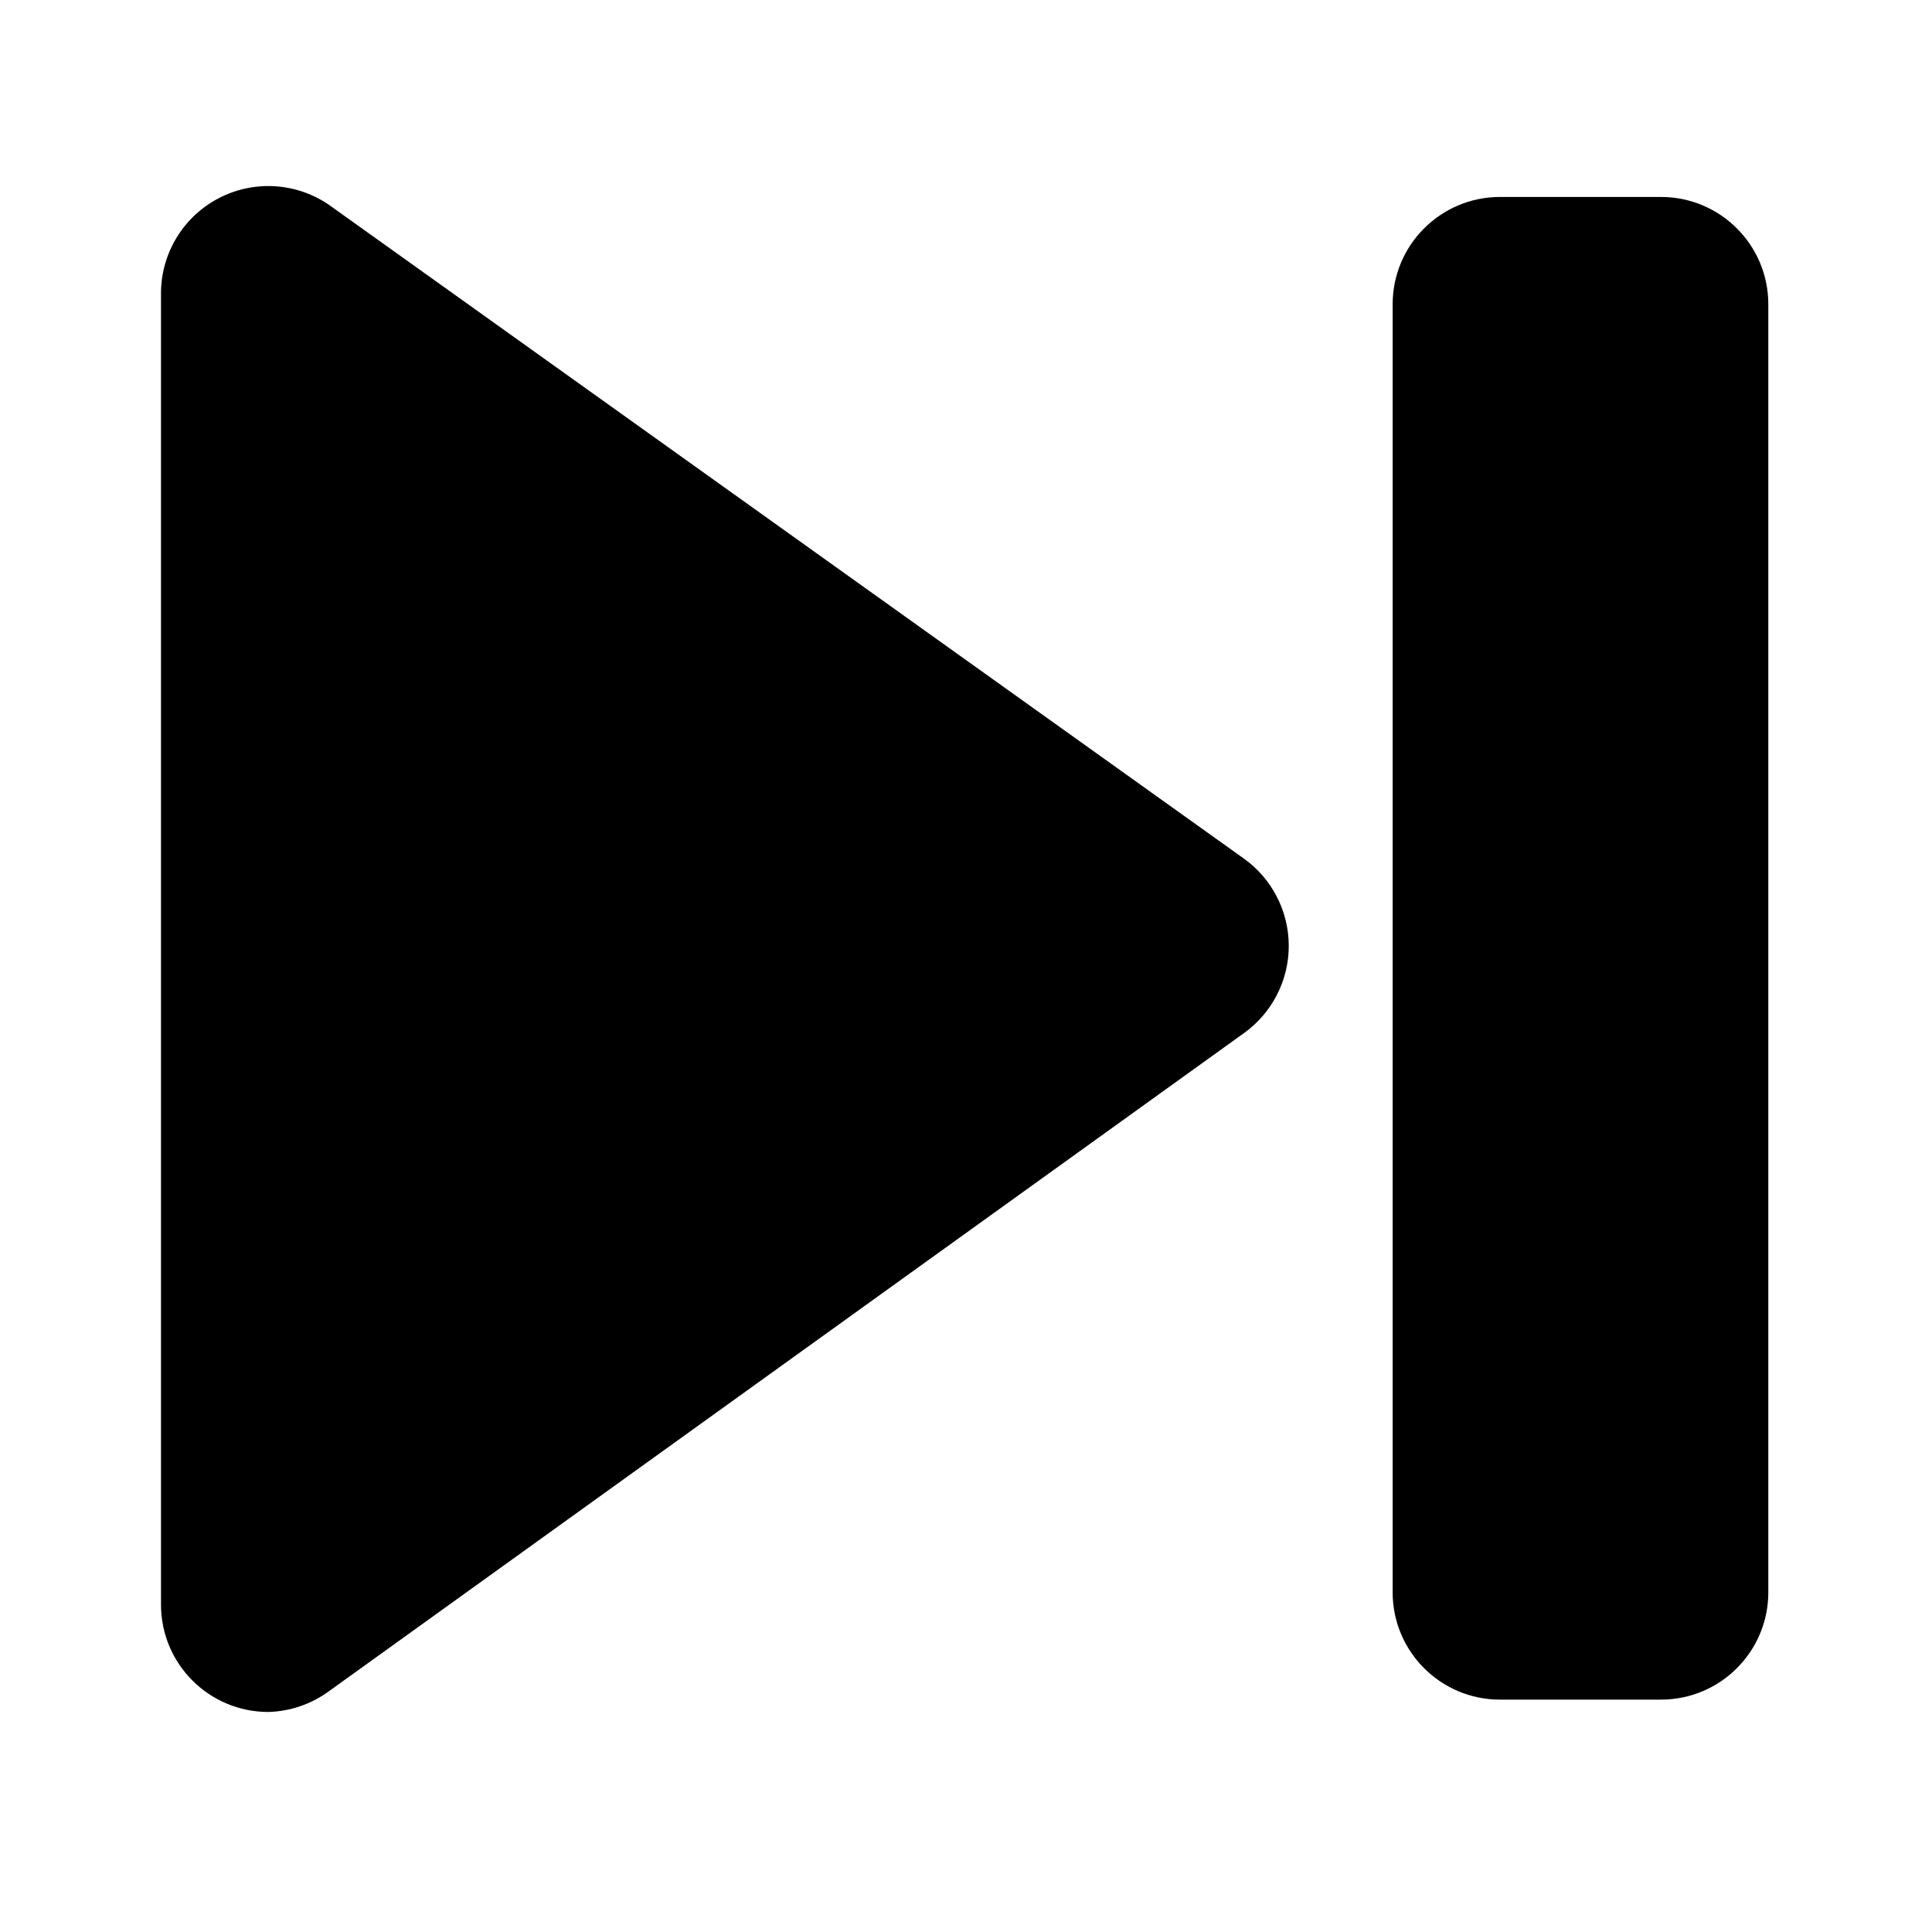
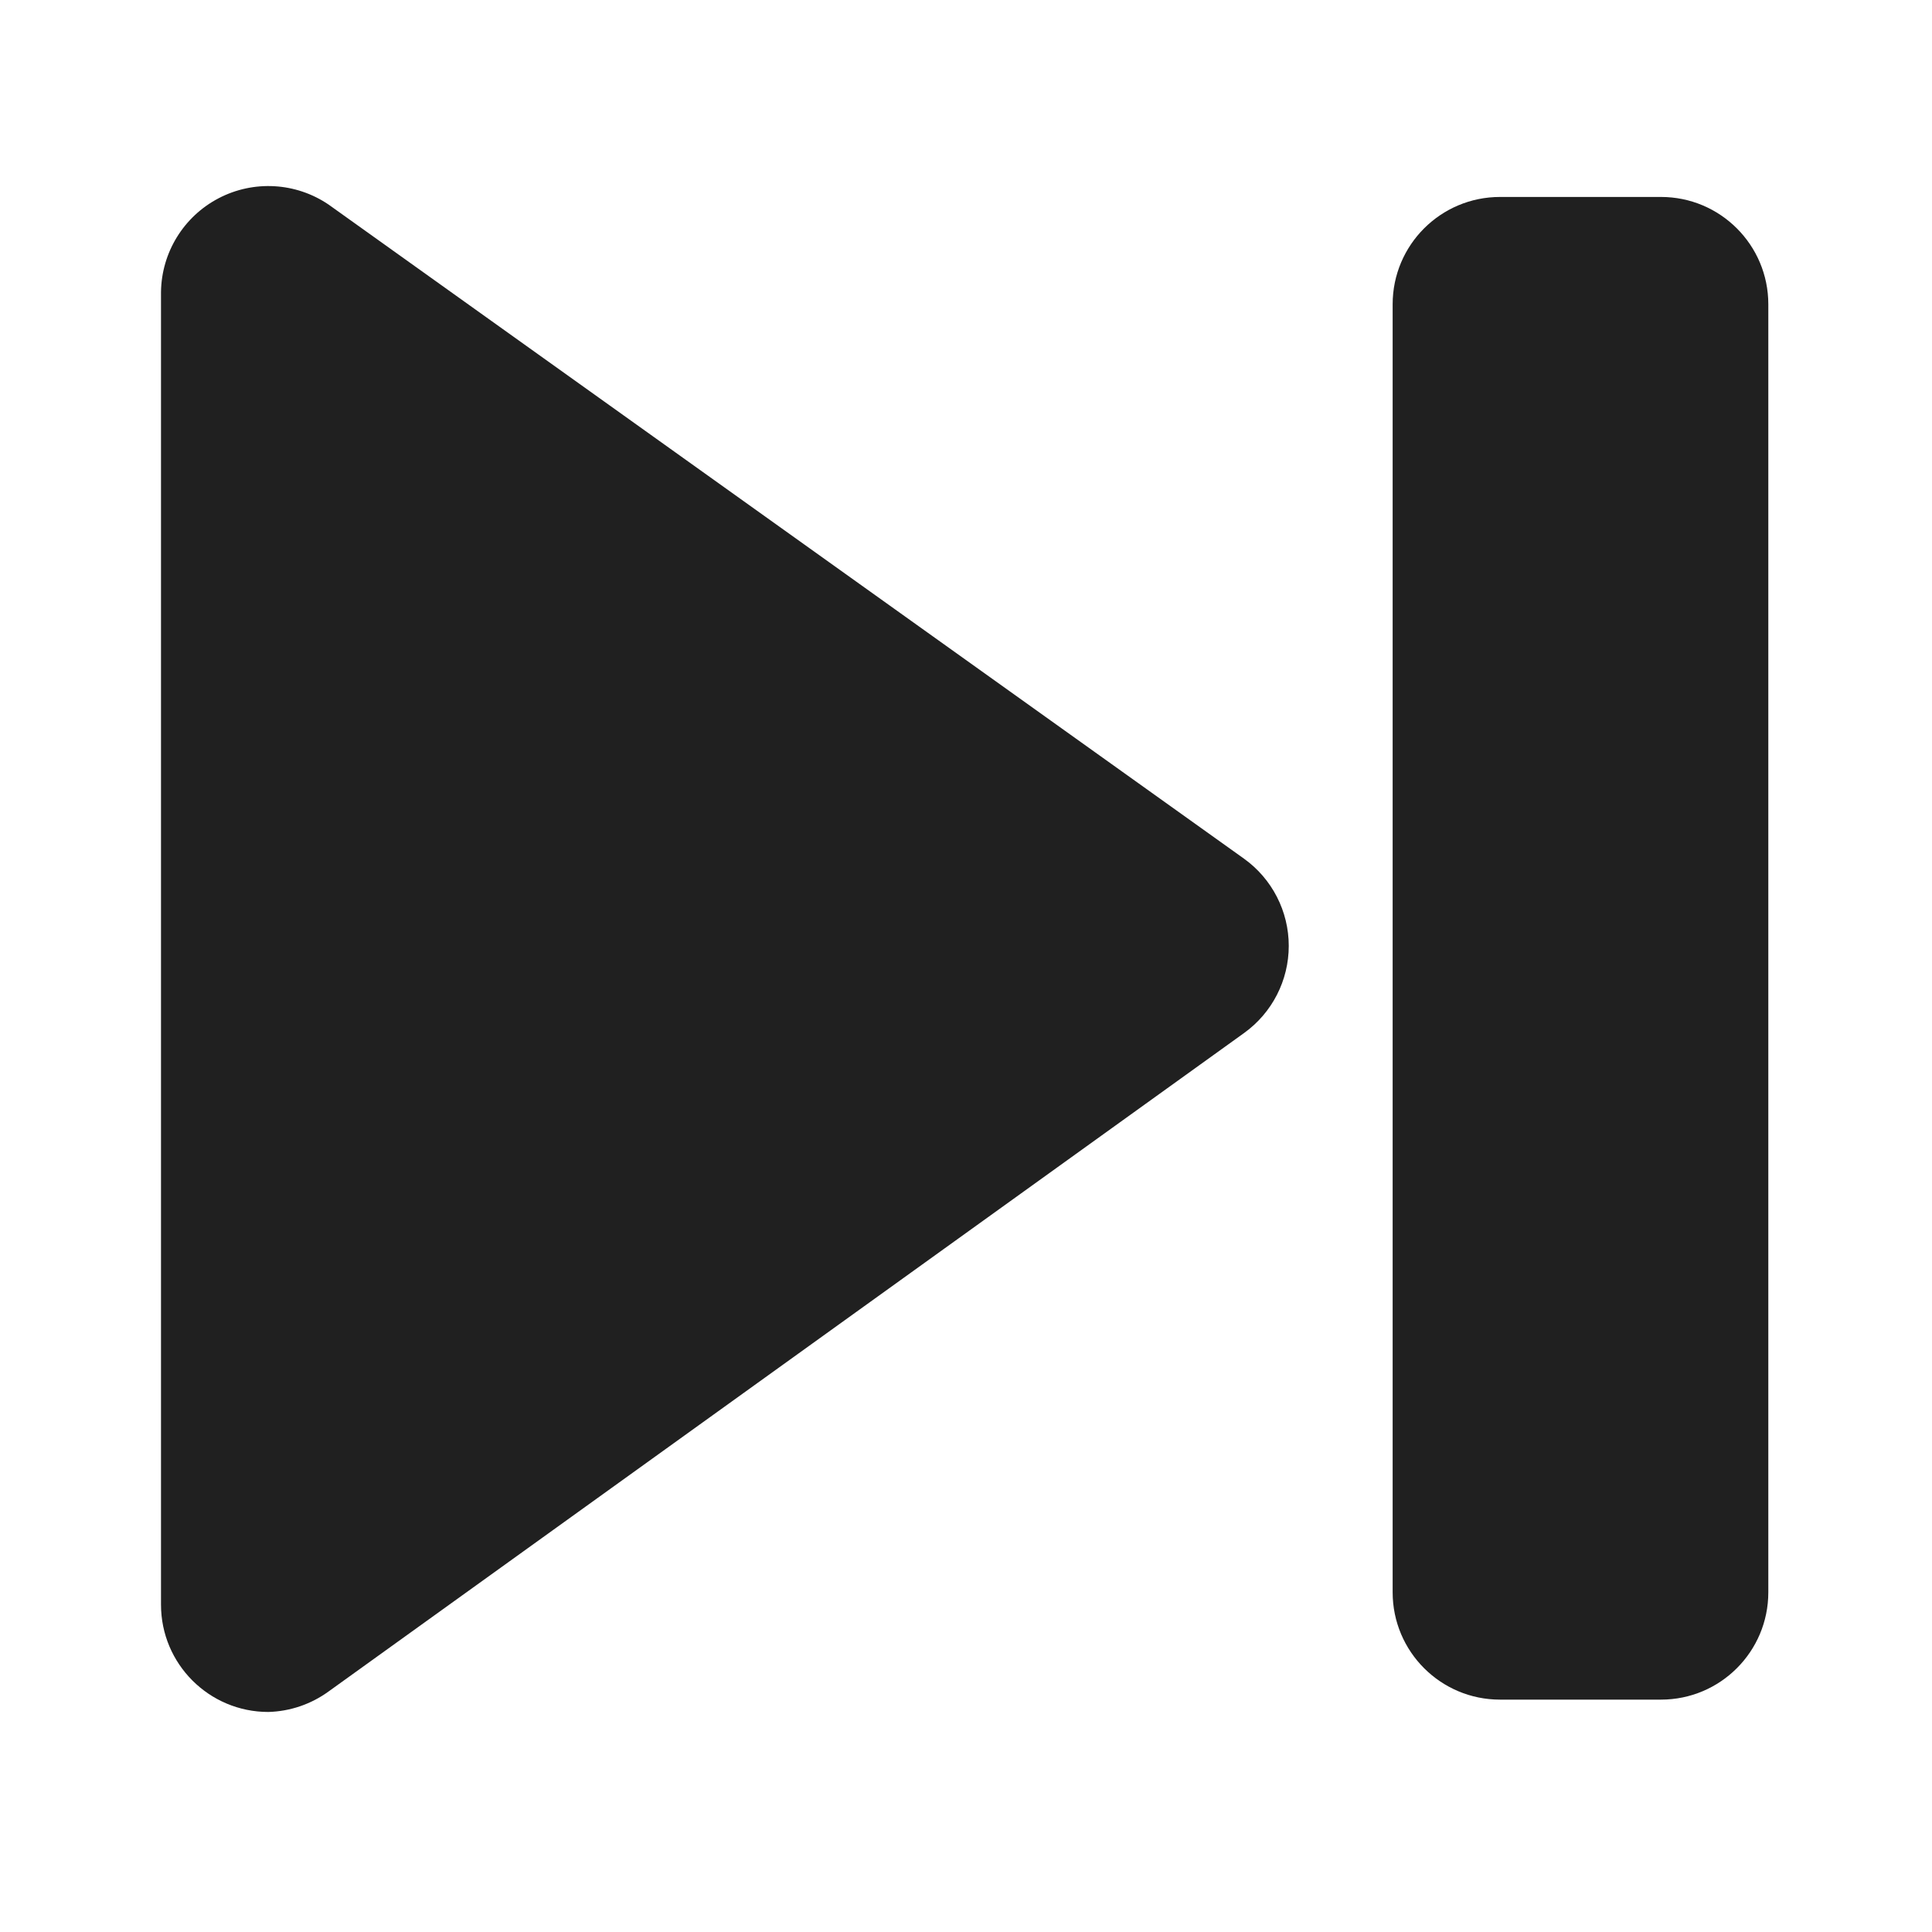
<svg xmlns="http://www.w3.org/2000/svg" version="1.1" width="36" height="36" viewBox="0 0 36 36" preserveAspectRatio="xMidYMid meet">
-   <path class="clr-i-solid clr-i-solid-path-1" d="M5,31.9a2,2,0,0,1-2-2V5.44A2,2,0,0,1,6.12,3.81L23.18,16a2,2,0,0,1,0,3.25h0L6.12,31.52A2,2,0,0,1,5,31.9Z" />
-   <rect class="clr-i-solid clr-i-solid-path-2" x="25.95" y="3.67" width="7" height="28" rx="2" ry="2" />
+   <path class="clr-i-solid clr-i-solid-path-1" d="M5,31.9a2,2,0,0,1-2-2V5.44A2,2,0,0,1,6.12,3.81L23.18,16a2,2,0,0,1,0,3.25h0L6.12,31.52A2,2,0,0,1,5,31.9Z" style="fill: #202020;" />
+   <rect class="clr-i-solid clr-i-solid-path-2" x="25.95" y="3.67" width="7" height="28" rx="2" ry="2" style="fill: #202020;" />
  <rect x="0" y="0" width="36" height="36" fill-opacity="0" />
</svg>
